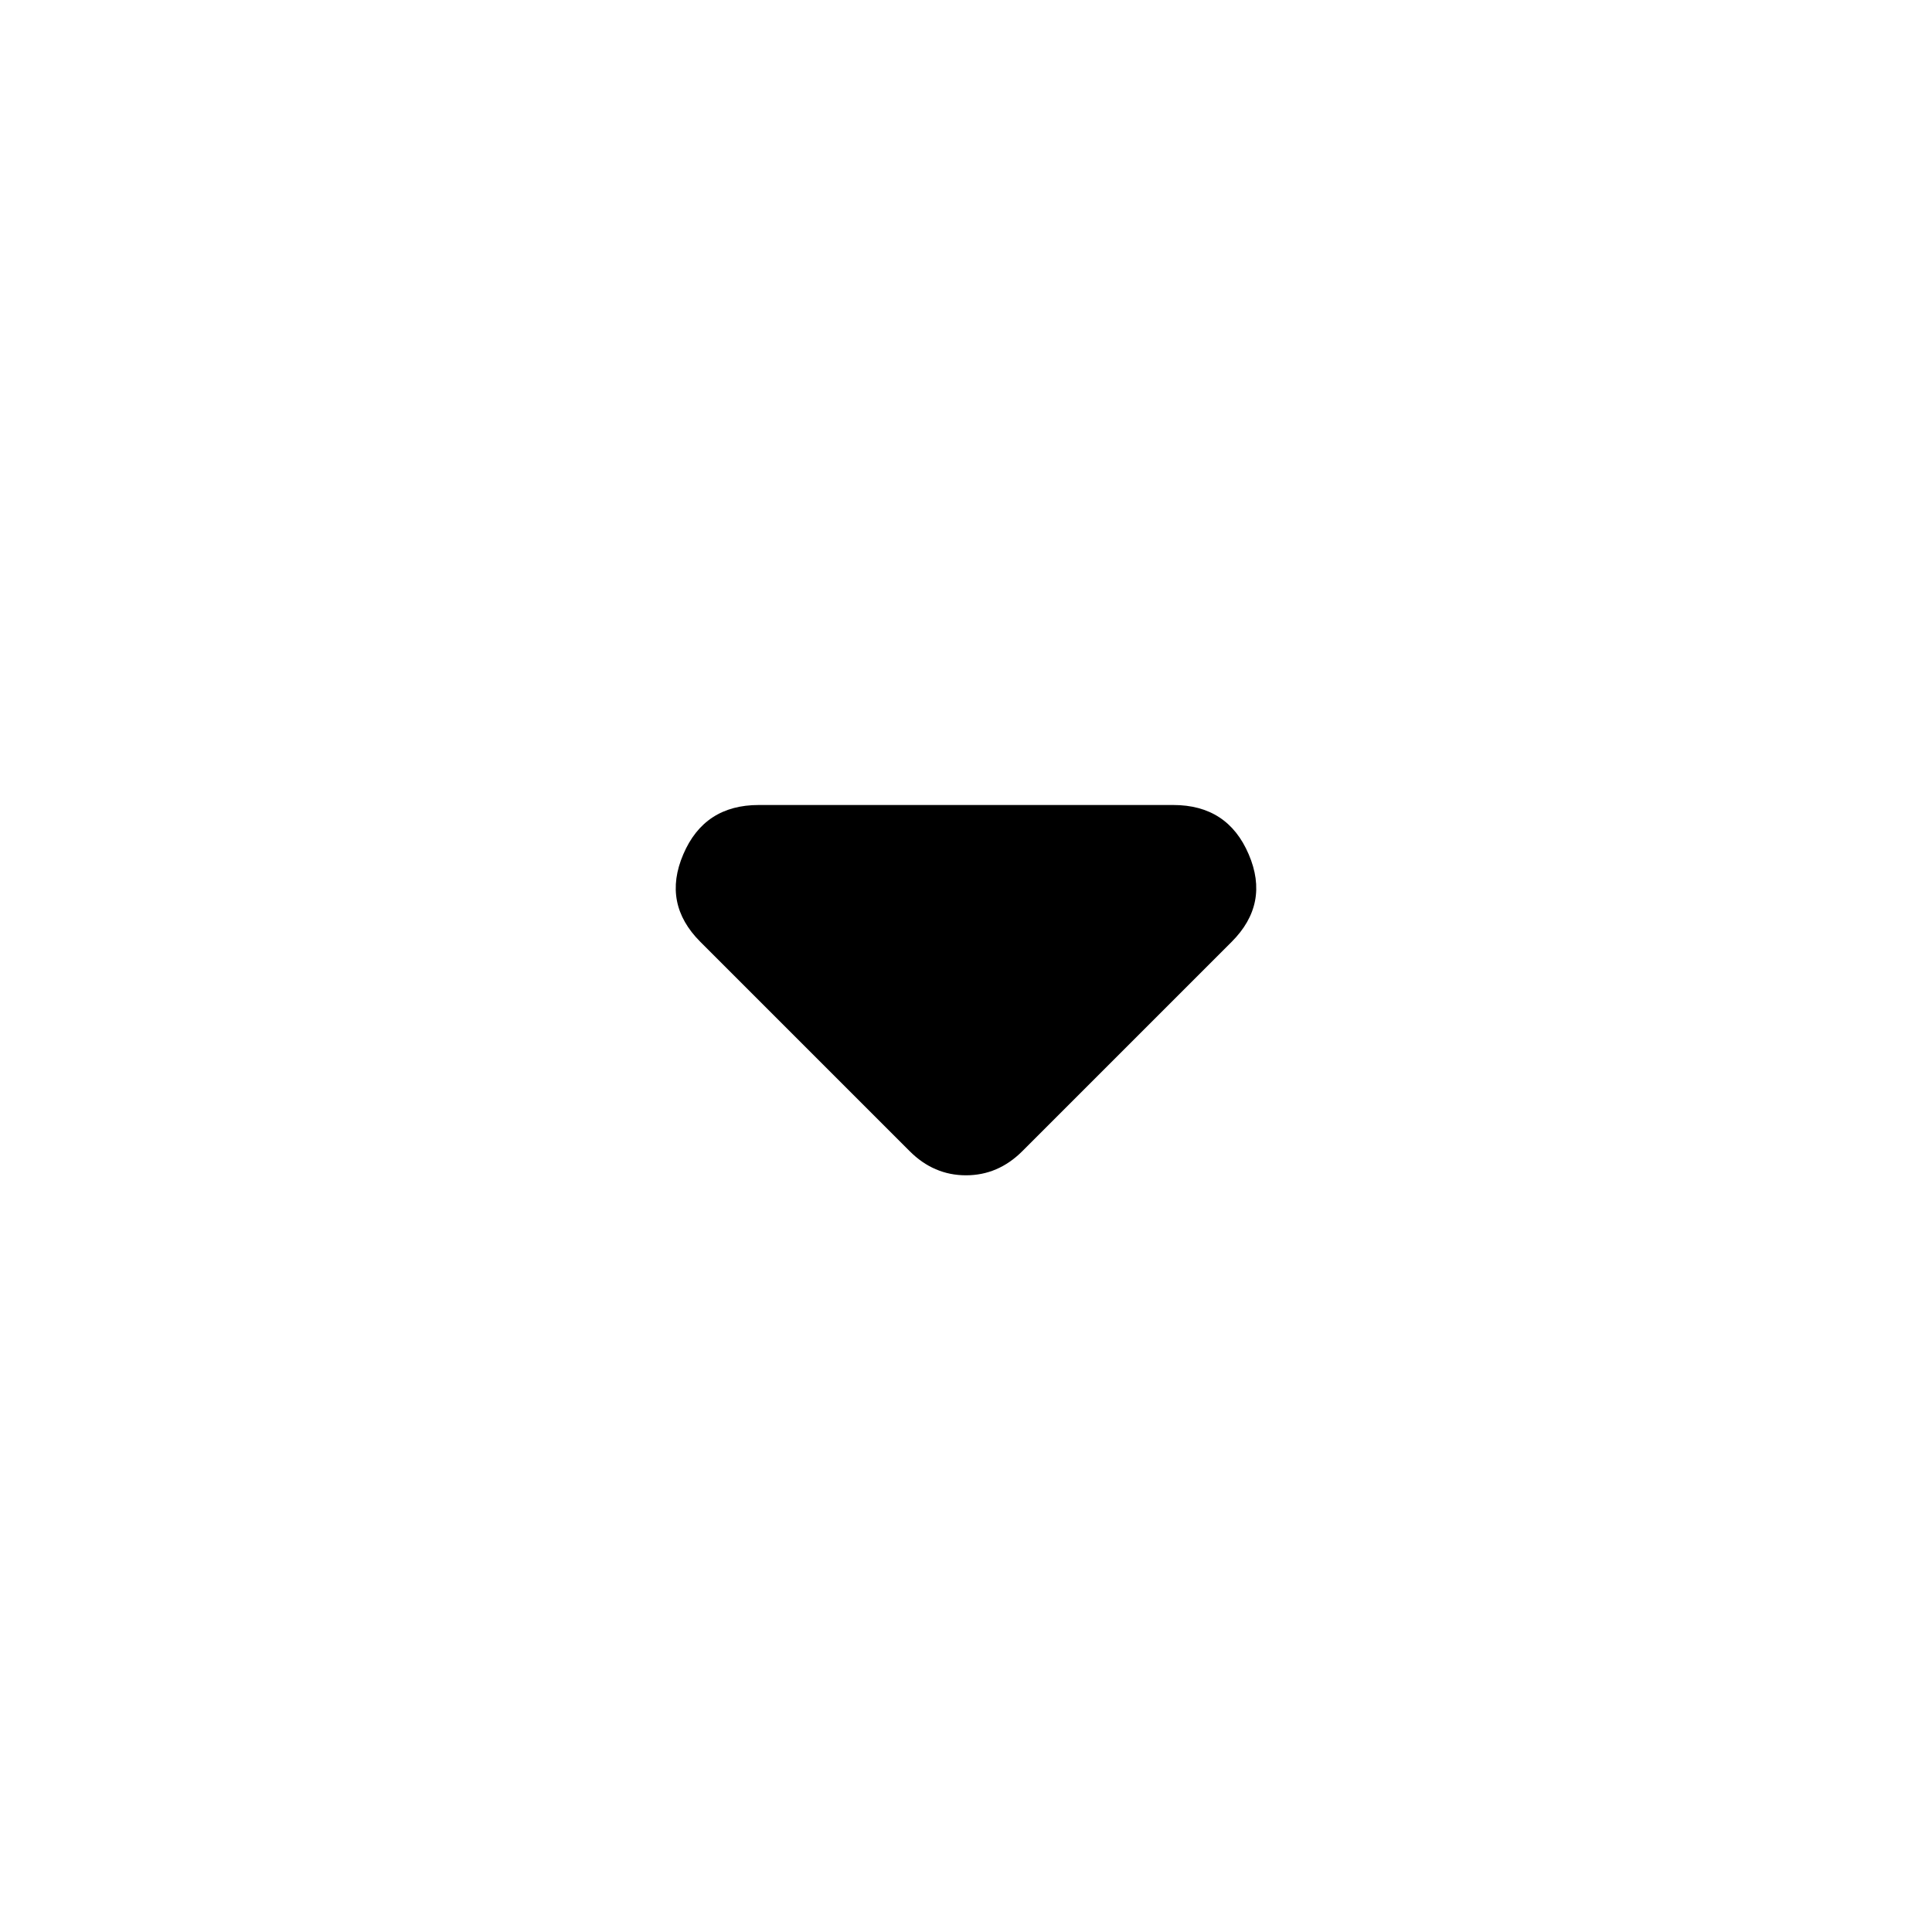
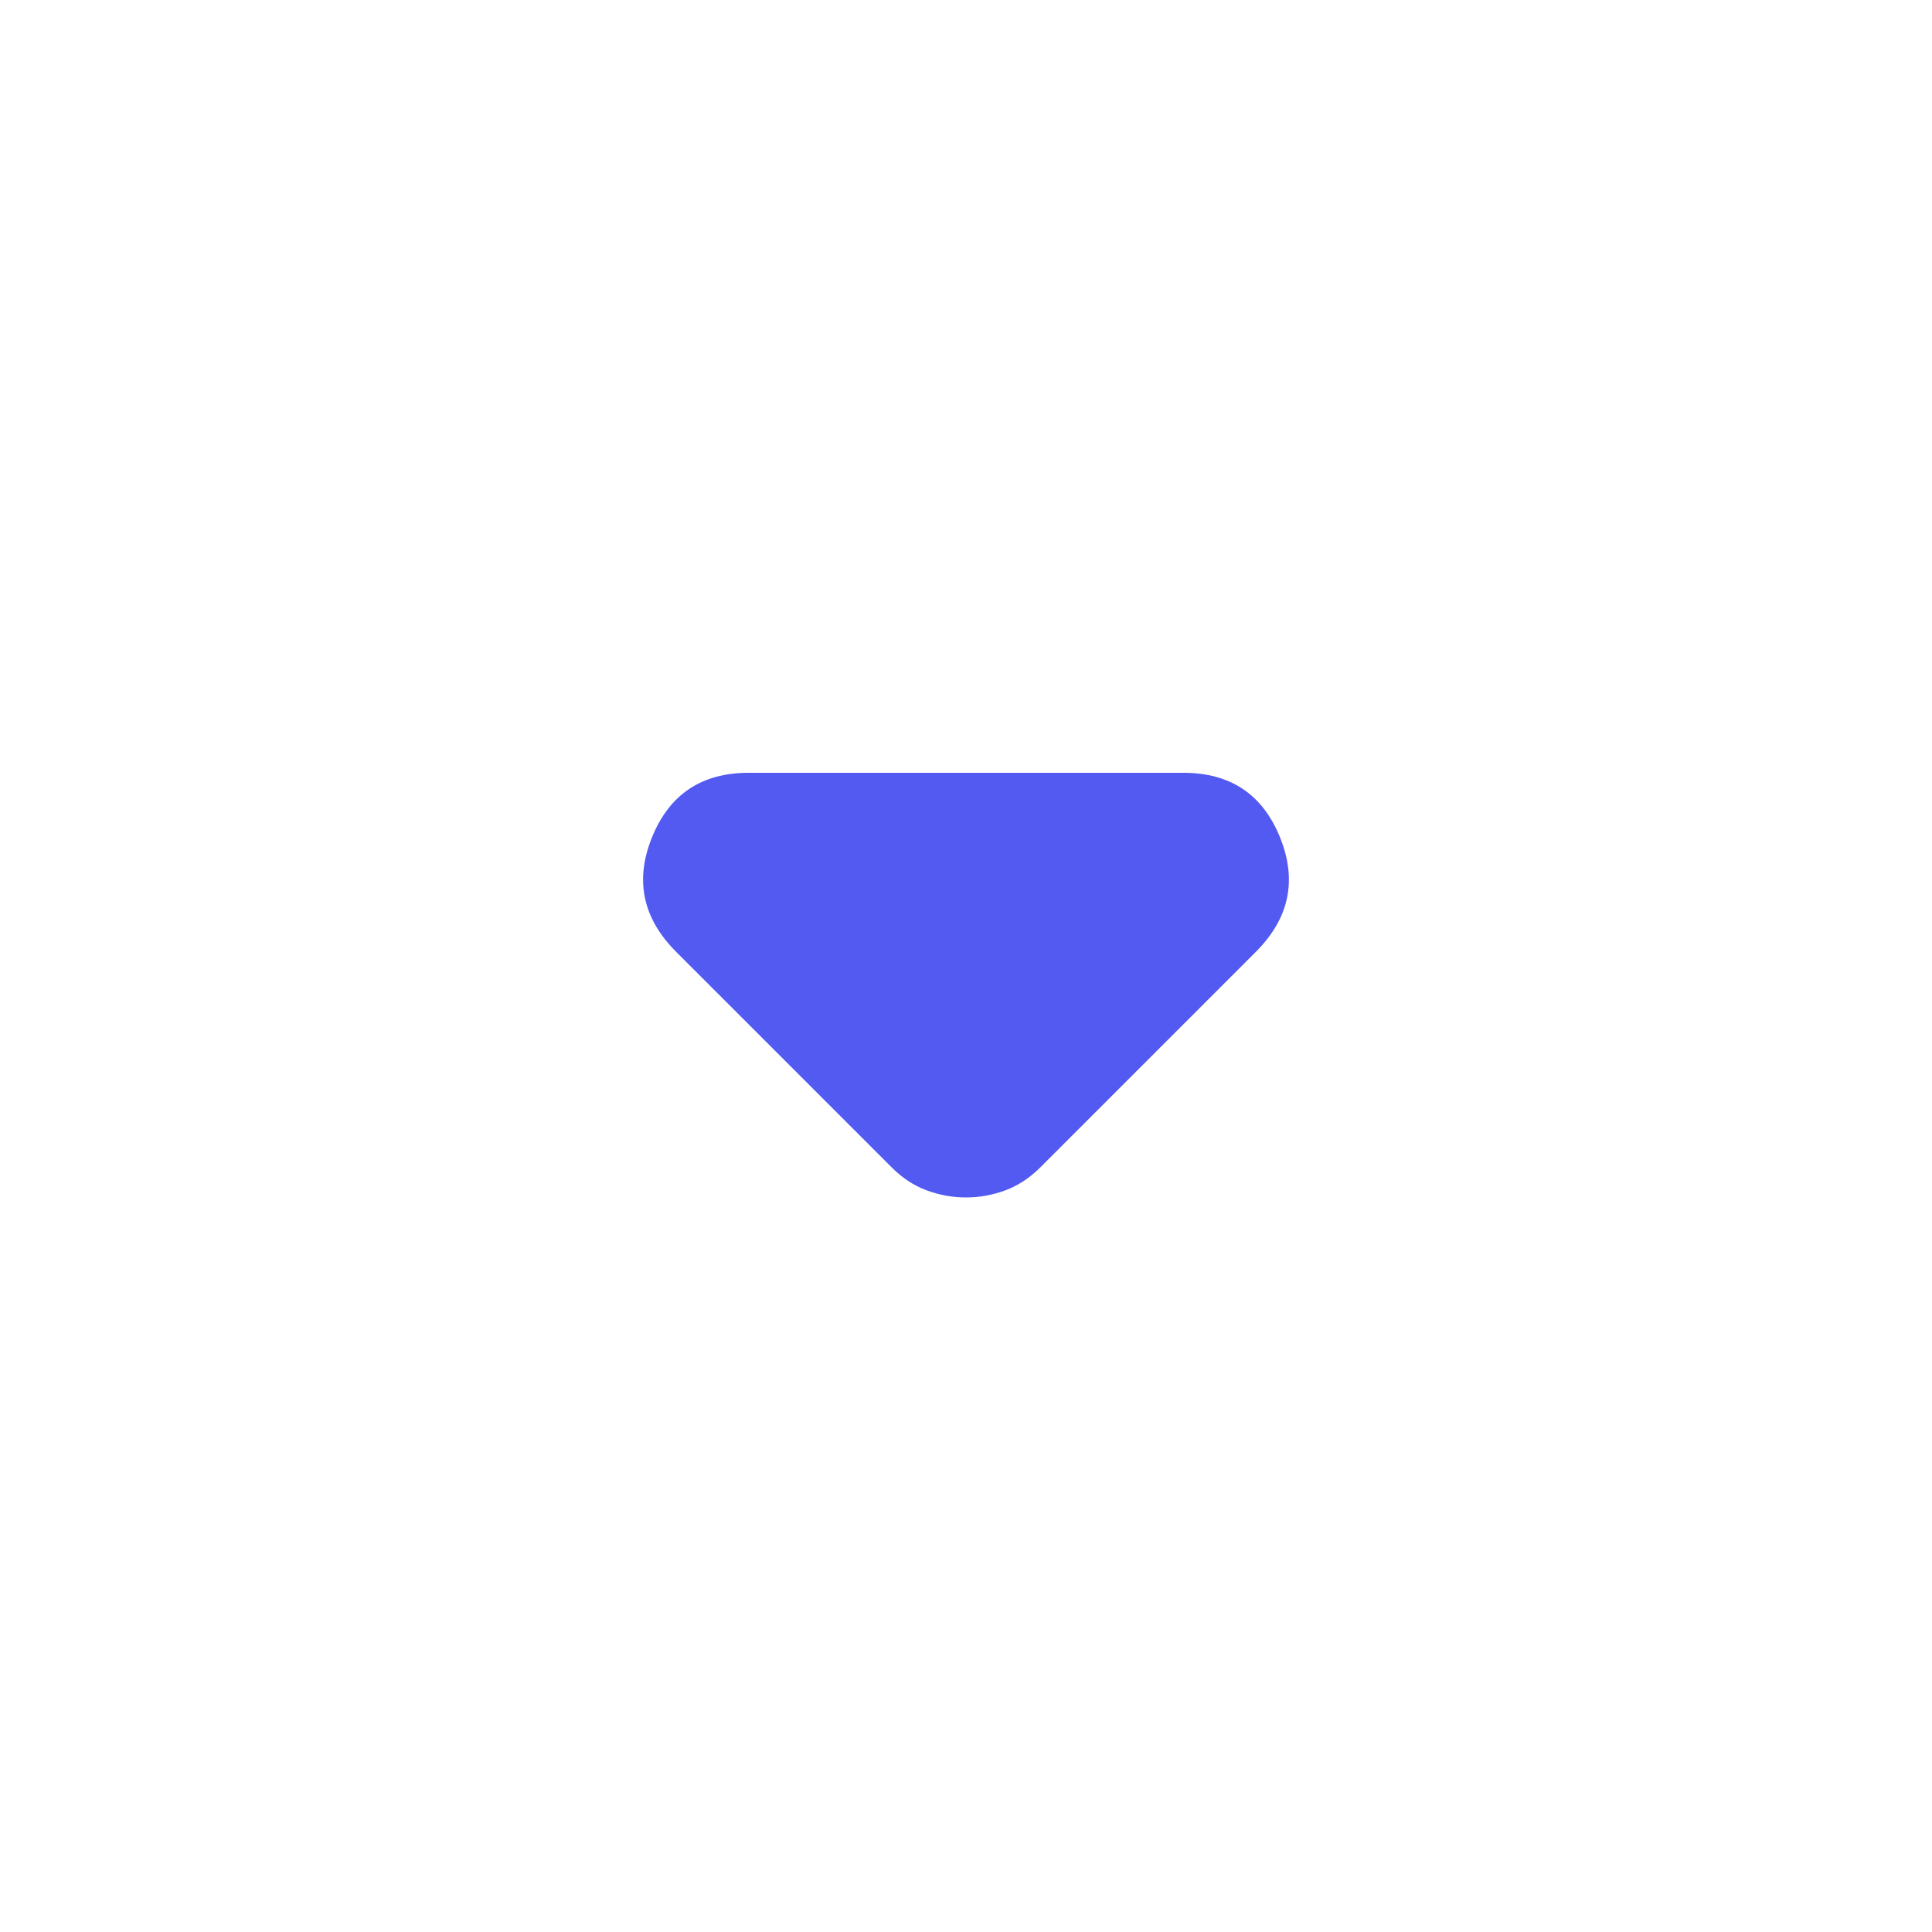
<svg xmlns="http://www.w3.org/2000/svg" width="30" height="30" viewBox="0 0 30 30" fill="none">
-   <mask id="mask0_235_344" style="mask-type:alpha" maskUnits="userSpaceOnUse" x="0" y="0" width="30" height="30">
+   <mask id="mask0_210_1570" style="mask-type:alpha" maskUnits="userSpaceOnUse" x="0" y="0" width="30" height="30">
    <rect width="30" height="30" fill="#D9D9D9" />
  </mask>
-   <g mask="url(#mask0_235_344)">
-     <path d="M14.125 17.875L10.875 14.625C10.479 14.229 10.391 13.776 10.61 13.266C10.828 12.755 11.219 12.5 11.781 12.5H18.219C18.781 12.5 19.172 12.755 19.39 13.266C19.609 13.776 19.521 14.229 19.125 14.625L15.875 17.875C15.75 18 15.614 18.094 15.469 18.156C15.323 18.219 15.166 18.25 15 18.25C14.833 18.25 14.677 18.219 14.531 18.156C14.385 18.094 14.25 18 14.125 17.875Z" fill="black" />
+   <g mask="url(#mask0_210_1570)">
+     <path d="M13.844 18.125L10.5 14.781C9.979 14.26 9.854 13.667 10.125 13C10.396 12.333 10.896 12 11.625 12H18.375C19.104 12 19.604 12.333 19.875 13C20.146 13.667 20.021 14.26 19.5 14.781L16.156 18.125C15.989 18.292 15.807 18.411 15.61 18.484C15.412 18.557 15.208 18.594 15 18.594C14.791 18.594 14.588 18.557 14.39 18.484C14.192 18.411 14.01 18.292 13.844 18.125Z" fill="#535AF1" />
  </g>
</svg>
